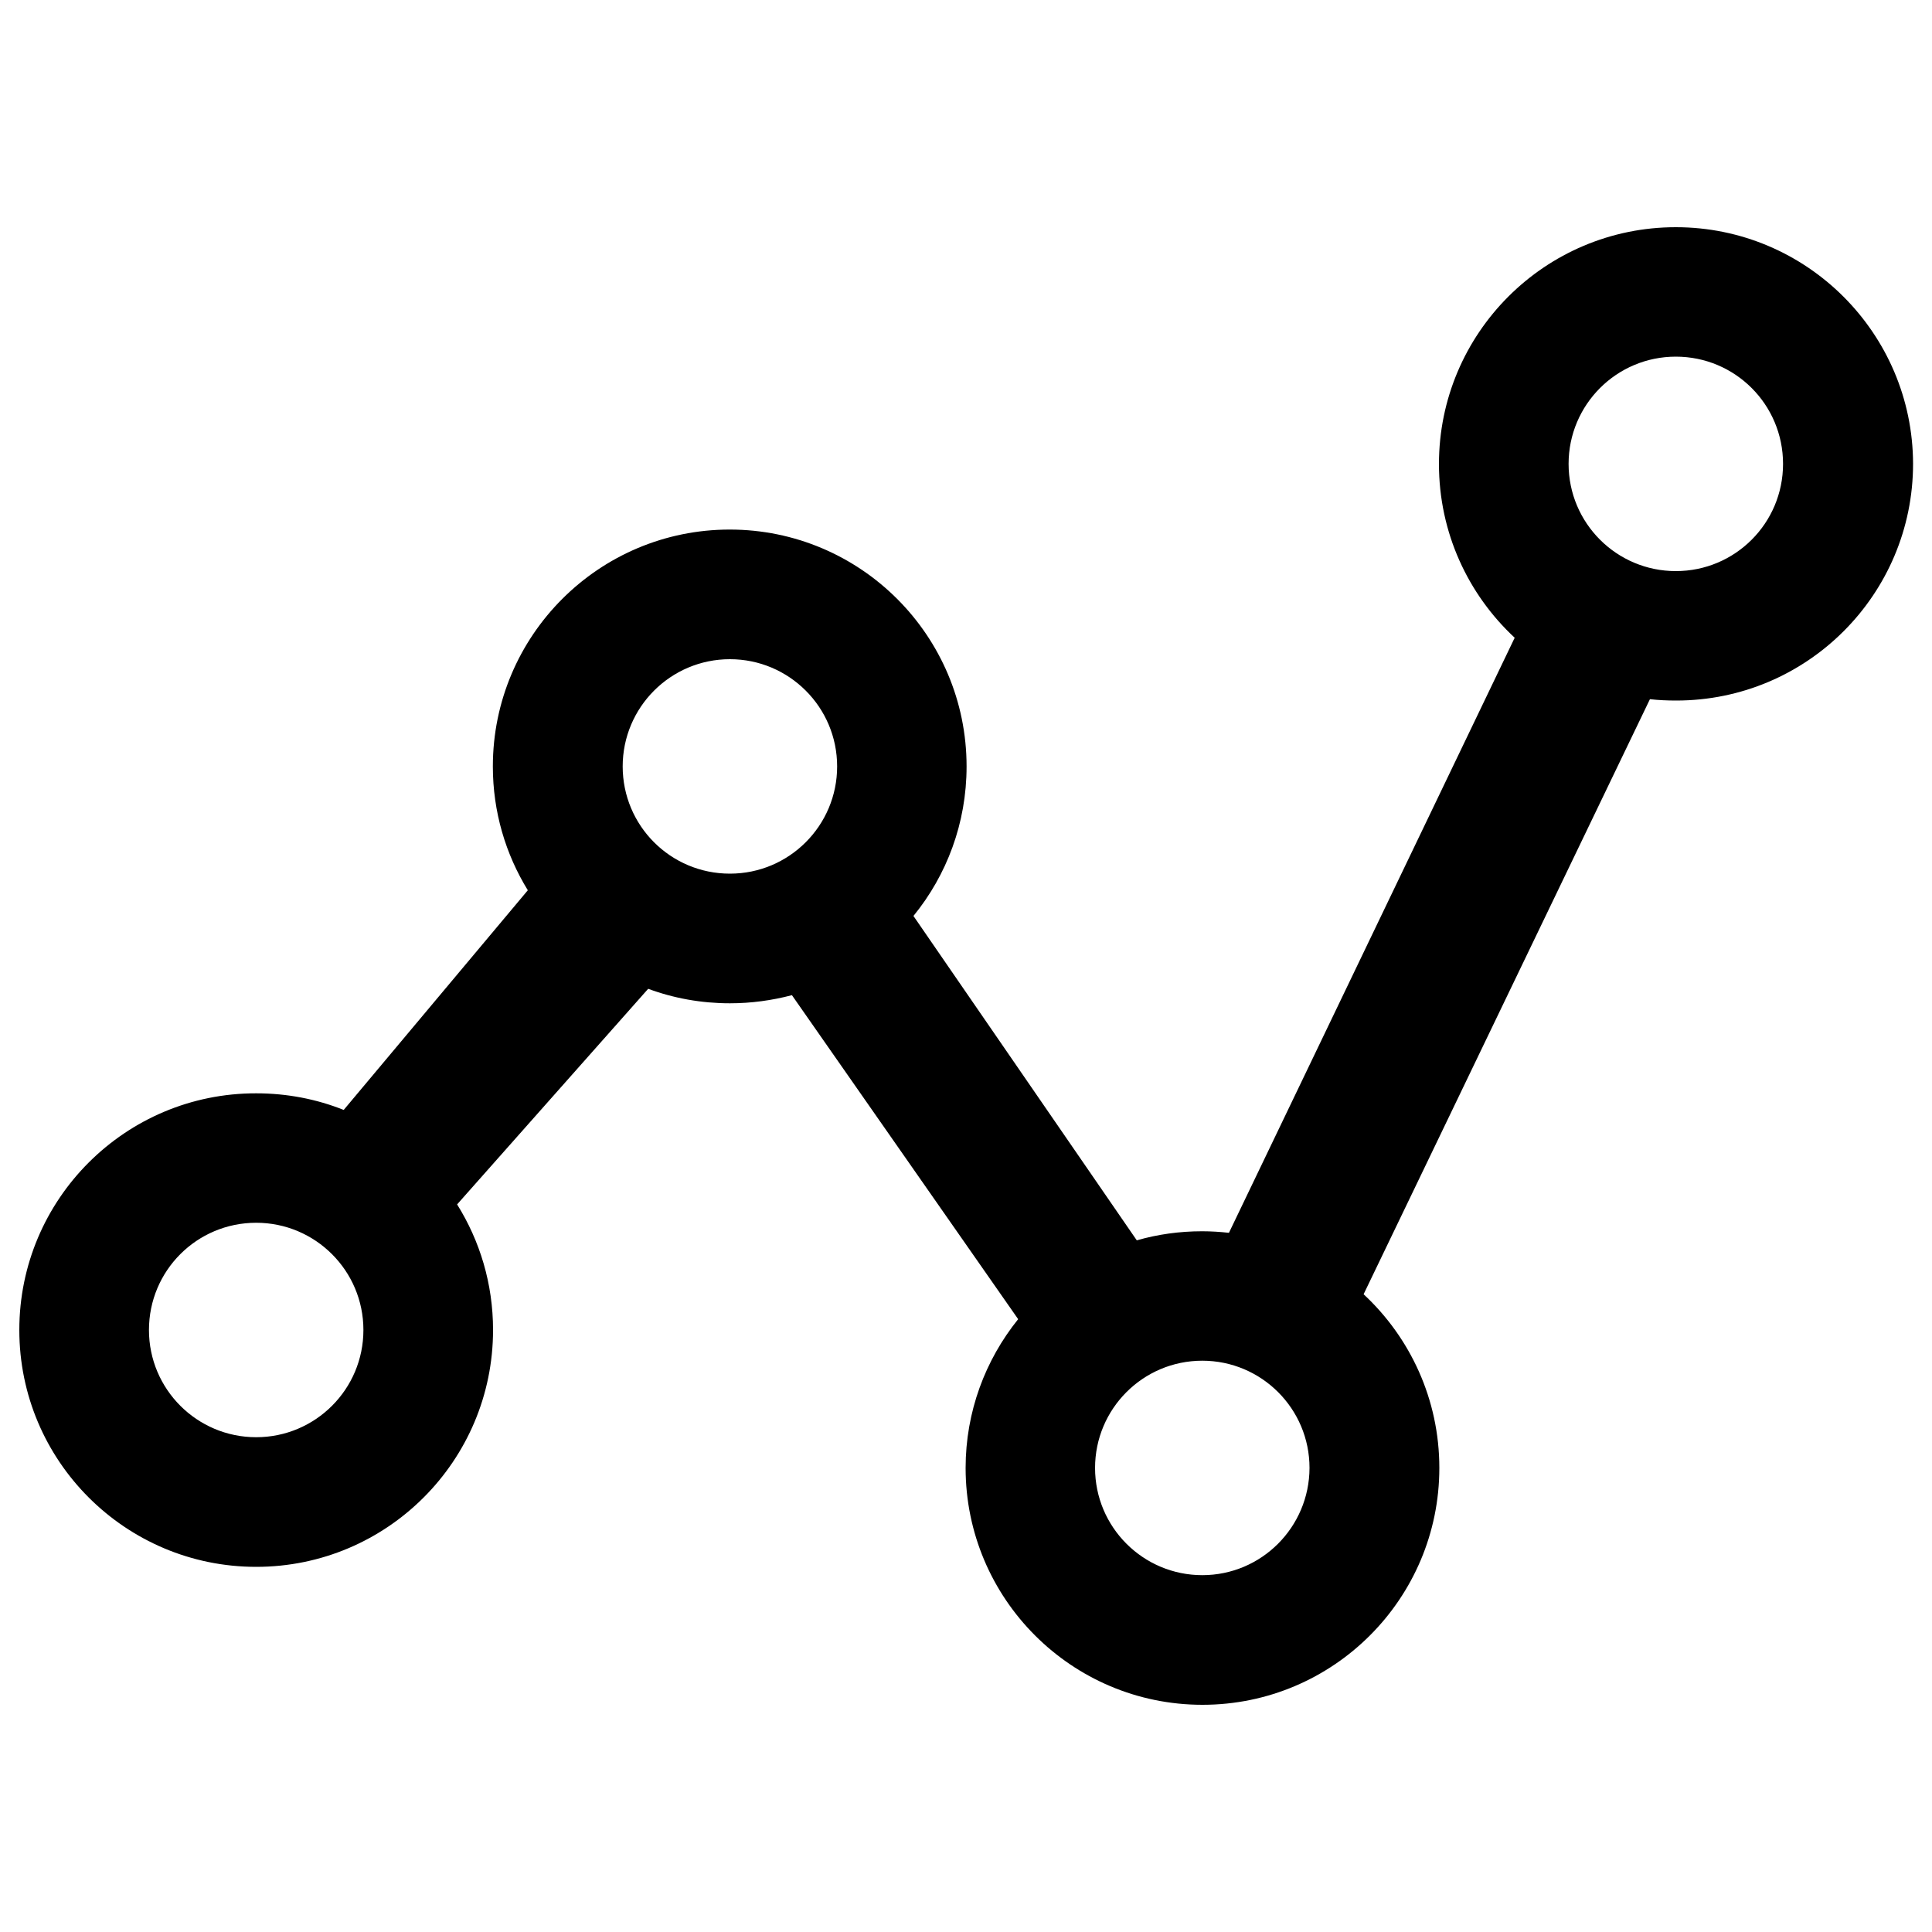
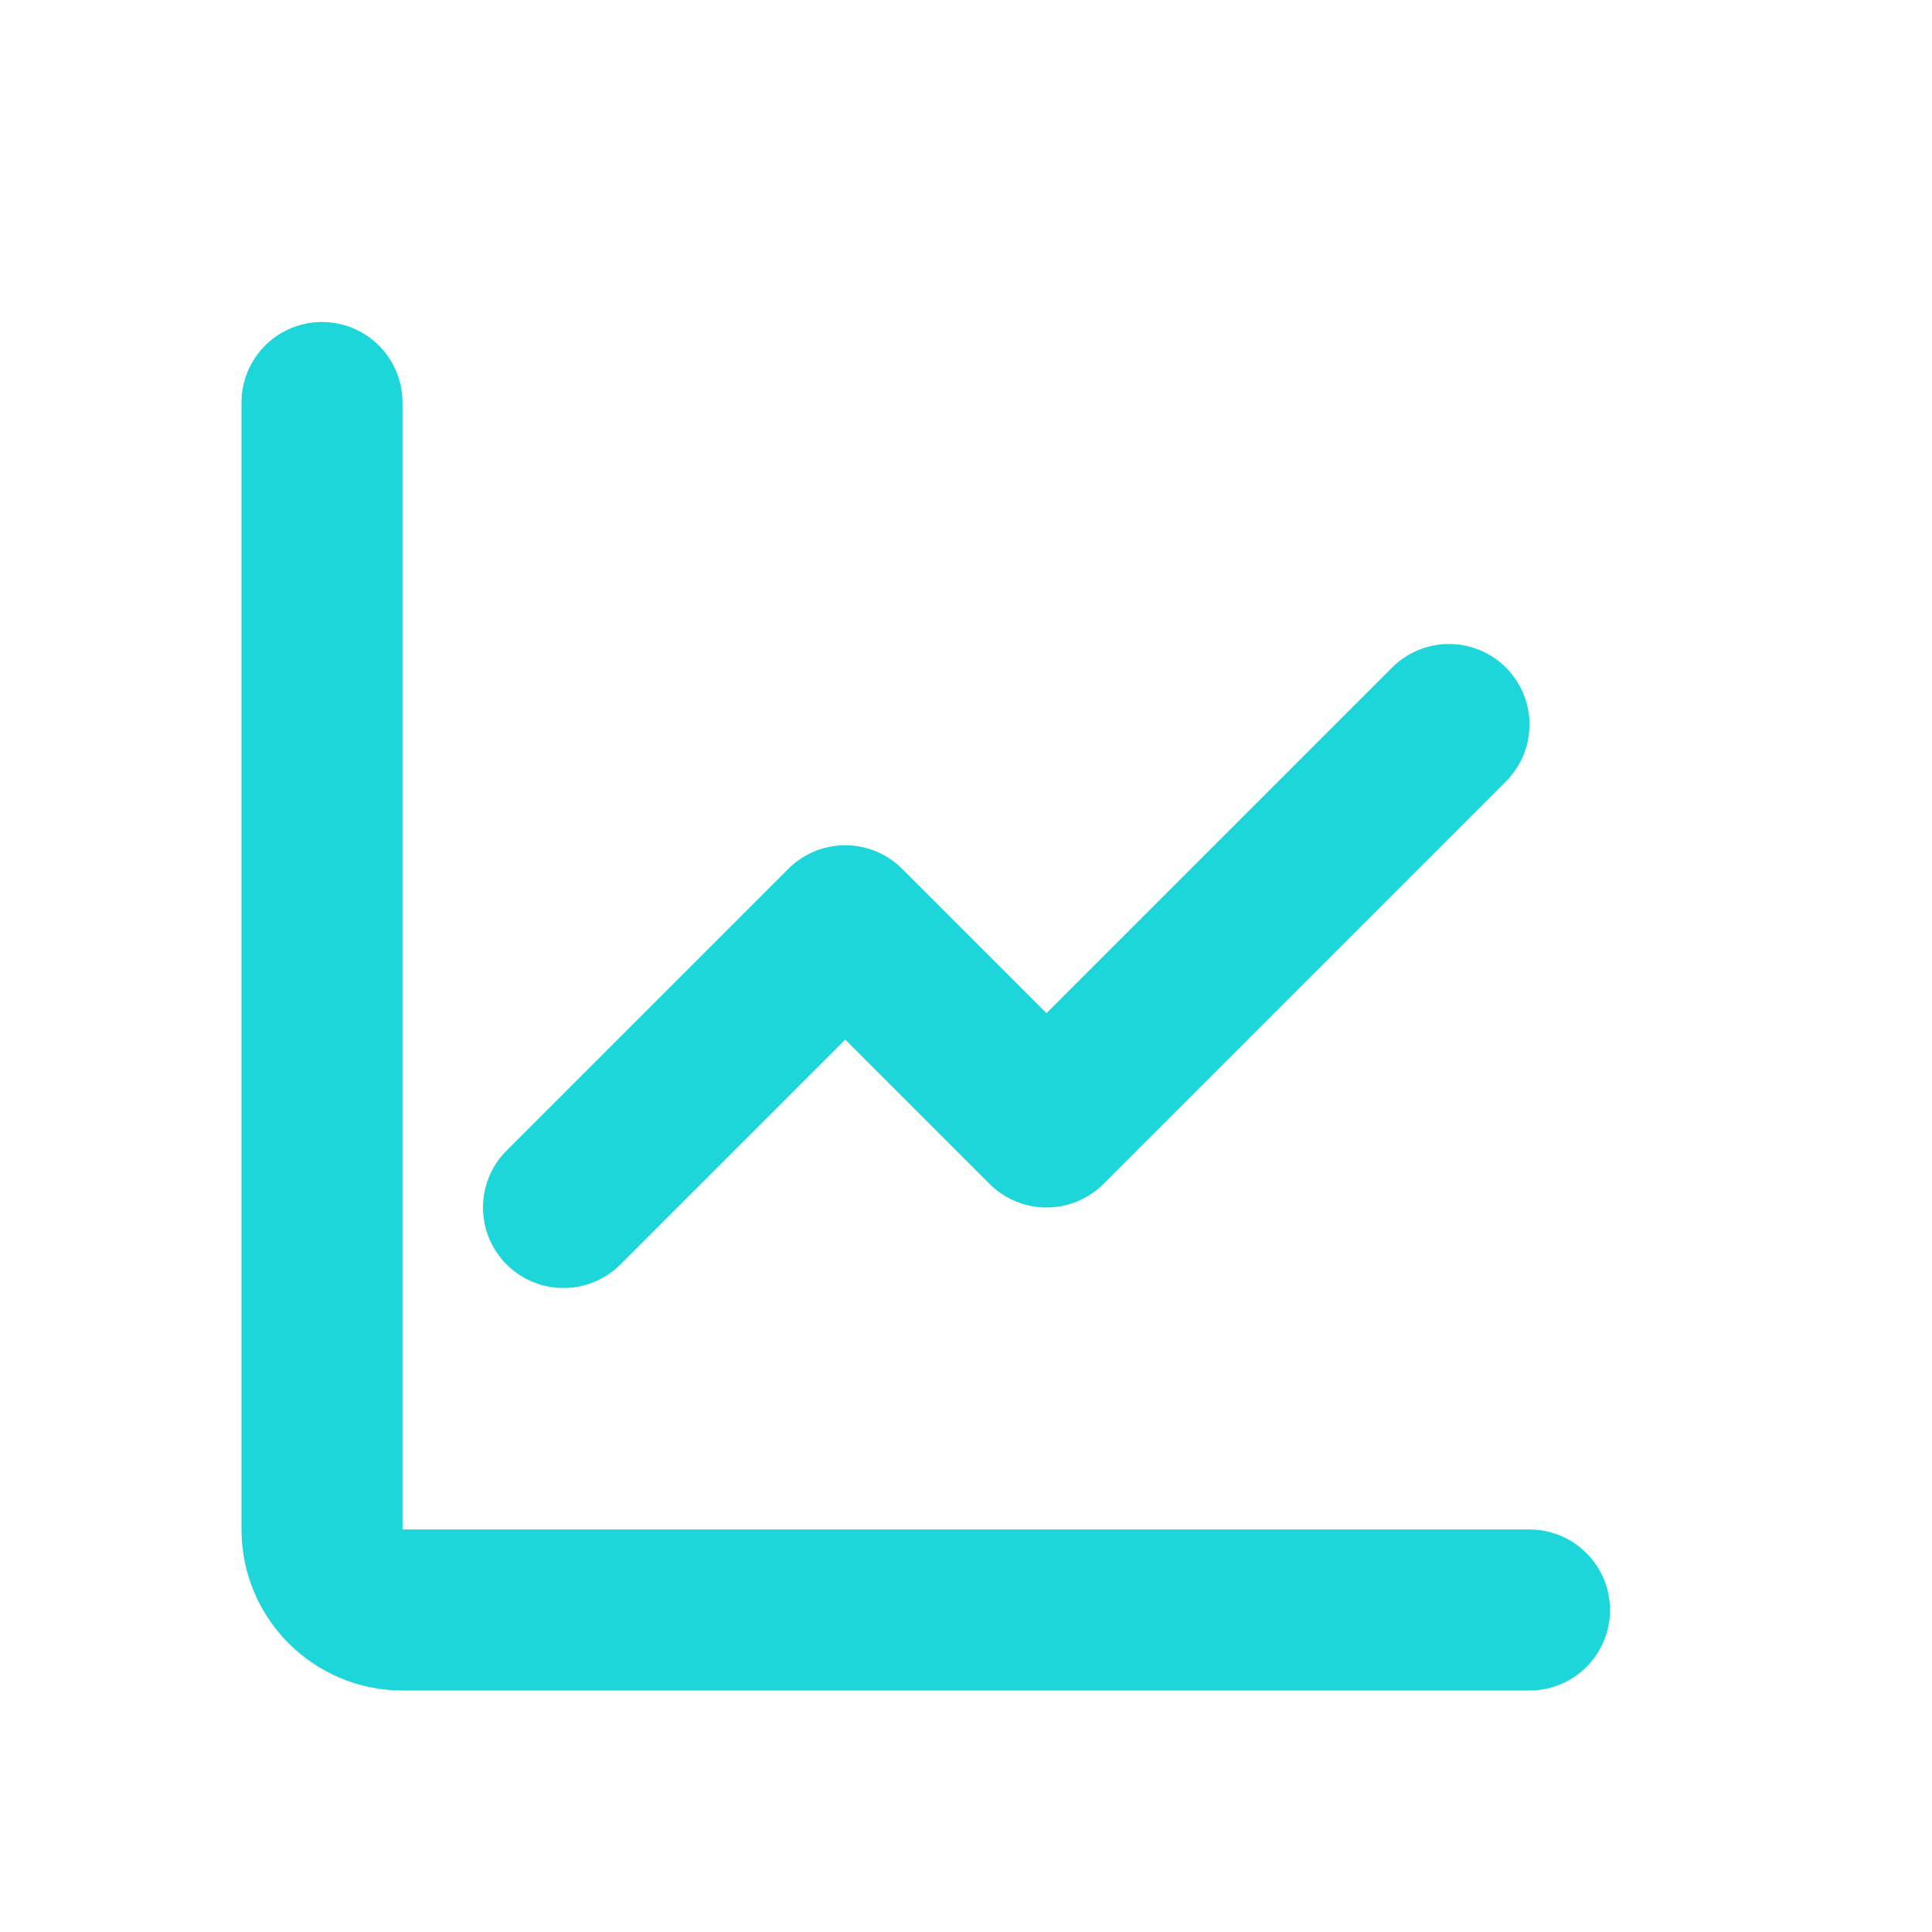
- <svg xmlns="http://www.w3.org/2000/svg" version="1.1" x="0px" y="0px" viewBox="0 0 1000 1000" enable-background="new 0 0 1000 1000" xml:space="preserve">
-   <g>
-     <path d="M867.4,117.6c-67.7,0-122.6,54.9-122.6,122.6c0,35.5,15.1,67.5,39.2,89.9l-147.9,308c-4.6-0.5-9.2-0.8-13.9-0.8c-11.7,0-23.1,1.6-33.8,4.7L472.8,474.1c17.2-21.1,27.5-48,27.5-77.4c0-67.7-54.9-122.6-122.6-122.6c-67.7,0-122.6,54.9-122.6,122.6c0,23.5,6.6,45.4,18.1,64.1l-95.3,113.7c-14-5.6-29.3-8.6-45.3-8.6C64.9,565.8,10,620.7,10,688.4S64.9,811,132.6,811s122.6-54.9,122.6-122.6c0-23.9-6.8-46.1-18.6-65l98.9-111.6c13.2,4.9,27.5,7.5,42.3,7.5c11.1,0,21.8-1.5,32.1-4.2l117.1,167.7c-17,21.1-27.2,47.9-27.2,77c0,67.7,54.9,122.6,122.6,122.6c67.7,0,122.6-54.9,122.6-122.6c0-35.5-15.1-67.5-39.2-89.9l148.2-308c4.5,0.5,9,0.7,13.6,0.7c67.7,0,122.6-54.9,122.6-122.6C990,172.5,935.1,117.6,867.4,117.6z M132.6,743.9c-30.6,0-55.5-24.8-55.5-55.5s24.8-55.5,55.5-55.5c30.6,0,55.5,24.8,55.5,55.5S163.2,743.9,132.6,743.9z M322.3,396.7c0-30.6,24.8-55.5,55.5-55.5c30.6,0,55.5,24.8,55.5,55.5c0,30.6-24.8,55.5-55.5,55.5C347.1,452.2,322.3,427.4,322.3,396.7z M622.3,815.3c-30.6,0-55.5-24.8-55.5-55.5c0-30.6,24.8-55.5,55.5-55.5c30.6,0,55.5,24.8,55.5,55.5C677.7,790.5,652.9,815.3,622.3,815.3z M867.4,295.6c-30.6,0-55.5-24.8-55.5-55.5c0-30.6,24.8-55.5,55.5-55.5s55.5,24.8,55.5,55.5C922.9,270.8,898.1,295.6,867.4,295.6z" />
+ <svg xmlns="http://www.w3.org/2000/svg" viewBox="0 0 24 24" fill="none">
+   <g id="SVGRepo_bgCarrier" stroke-width="0" />
+   <g id="SVGRepo_tracerCarrier" stroke-linecap="round" stroke-linejoin="round" />
+   <g id="SVGRepo_iconCarrier">
+     <path d="M4 5V19C4 19.552 4.448 20 5 20H19" stroke="#1CD6D9" stroke-width="2" stroke-linecap="round" stroke-linejoin="round" />
+     <path d="M18 9L13 14L10.5 11.5L7 15" stroke="#1CD6D9" stroke-width="2" stroke-linecap="round" stroke-linejoin="round" />
  </g>
</svg>
